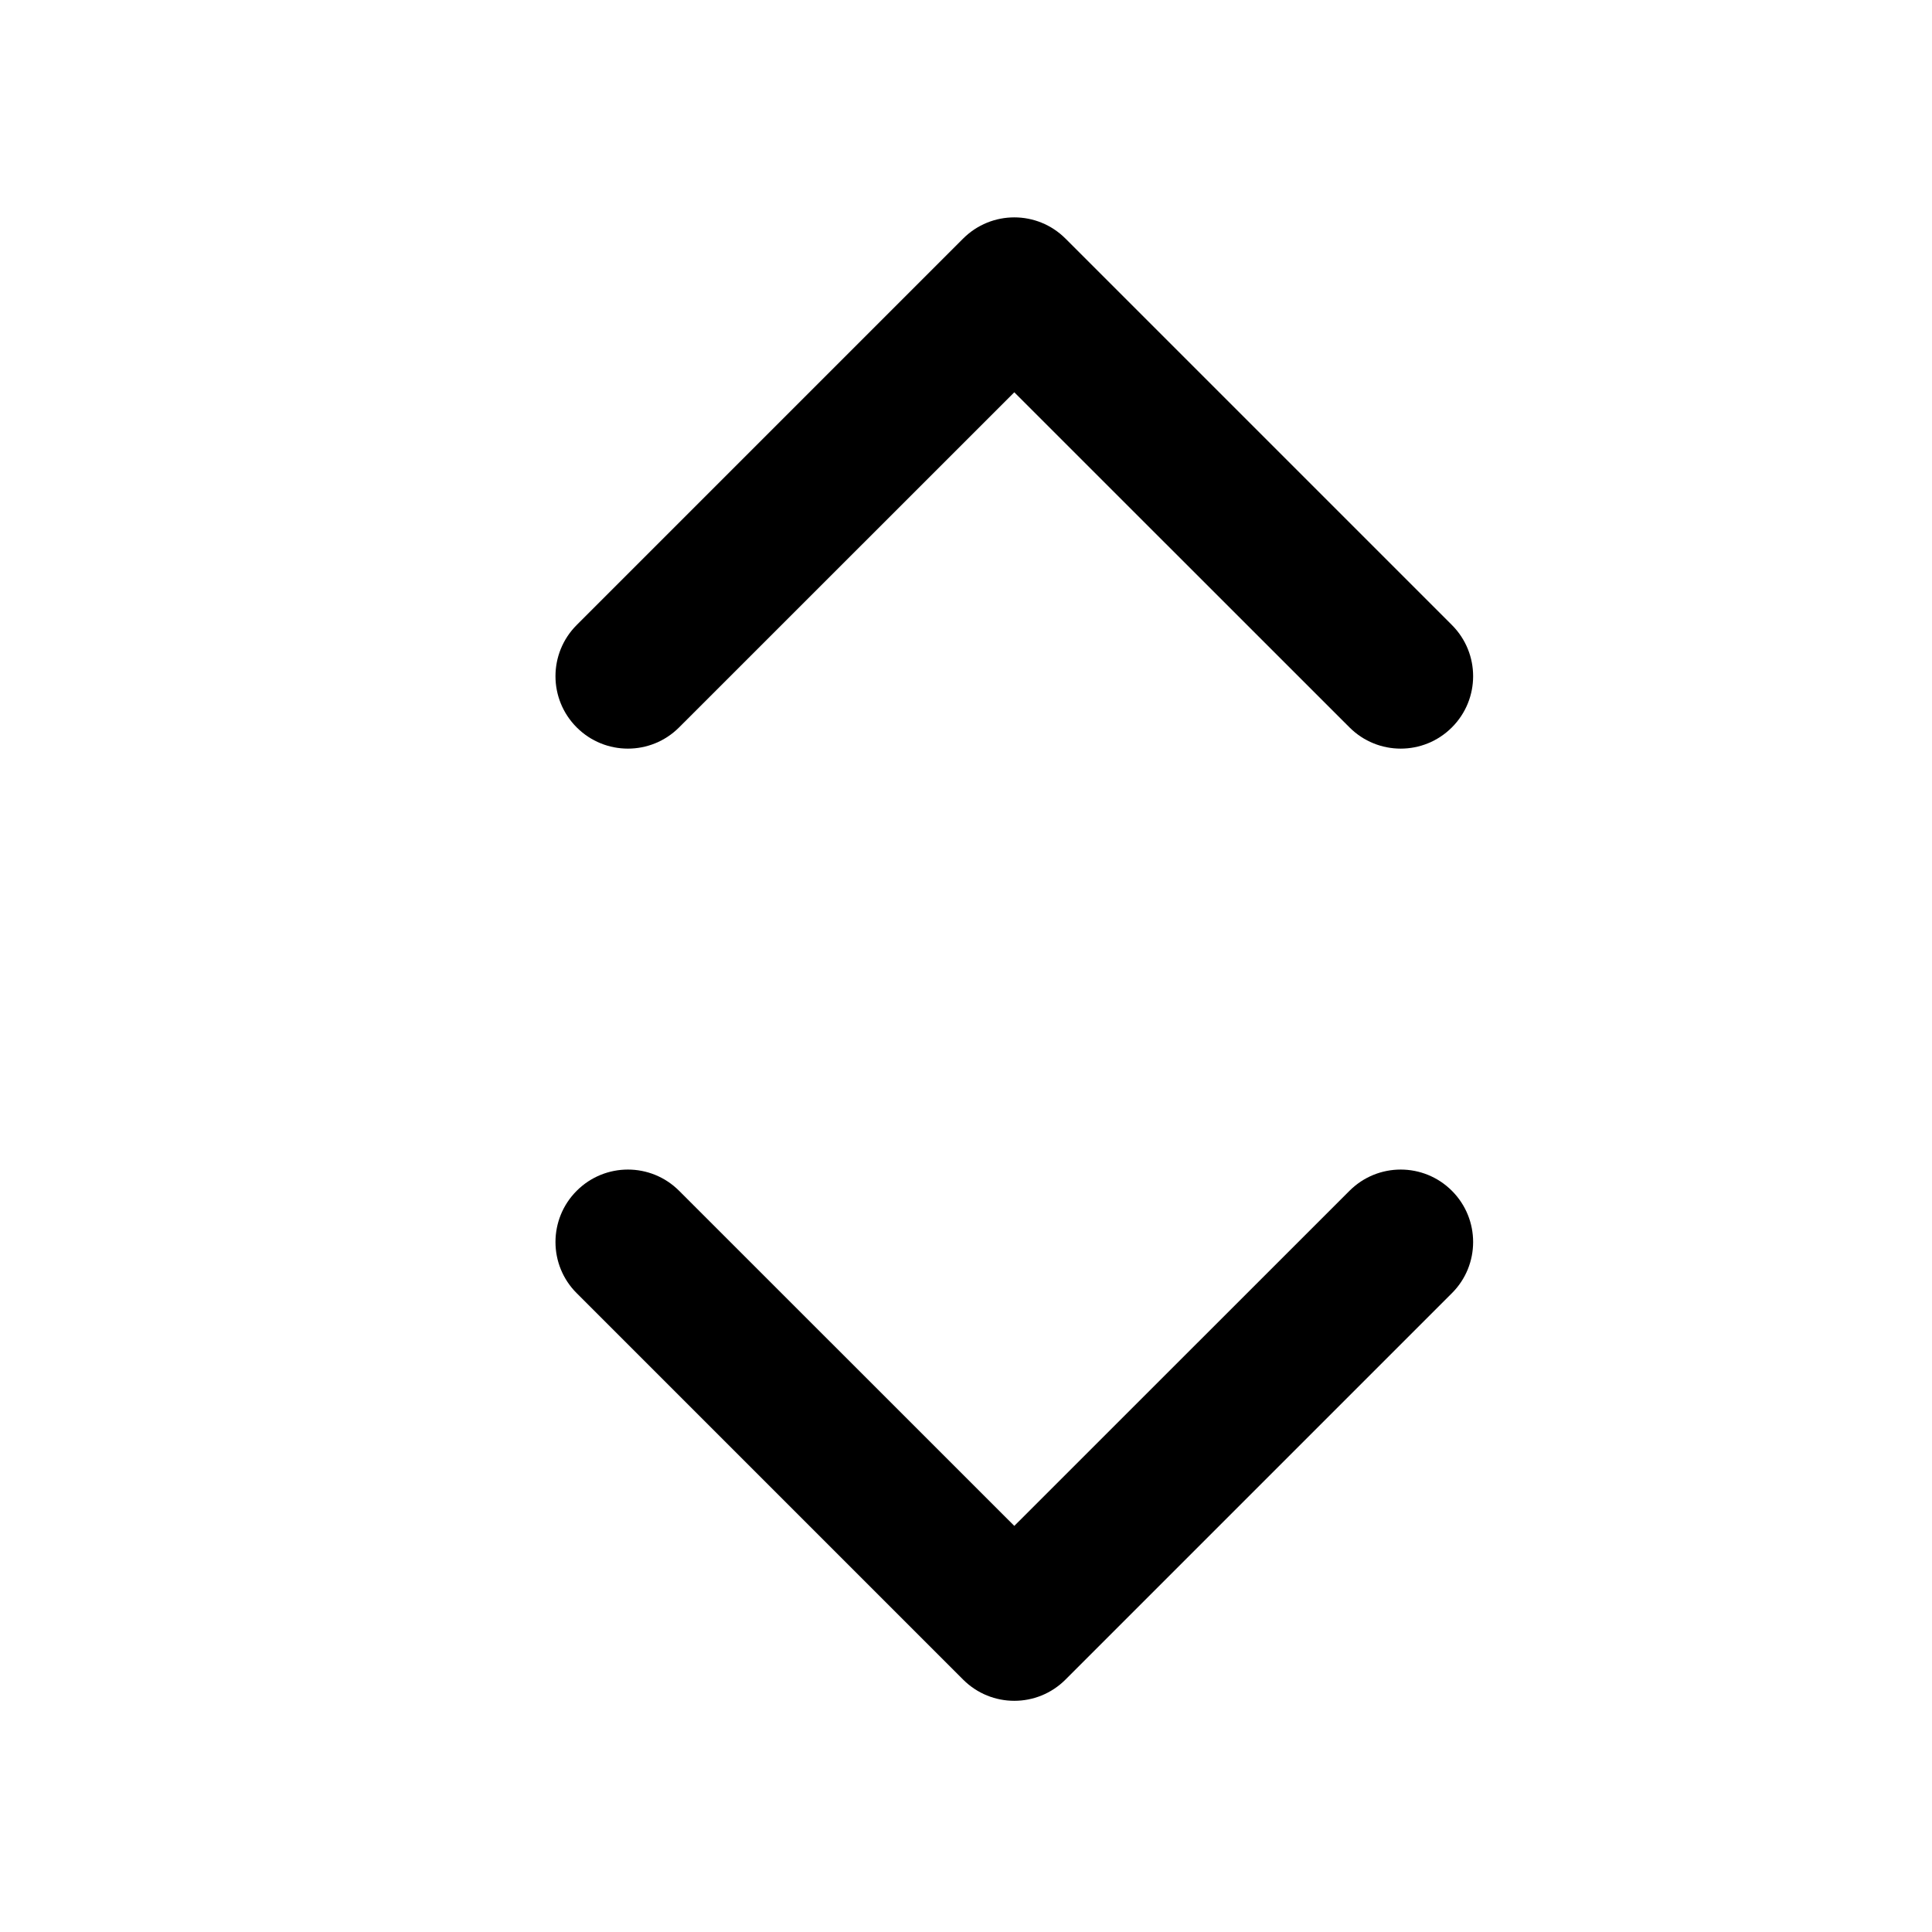
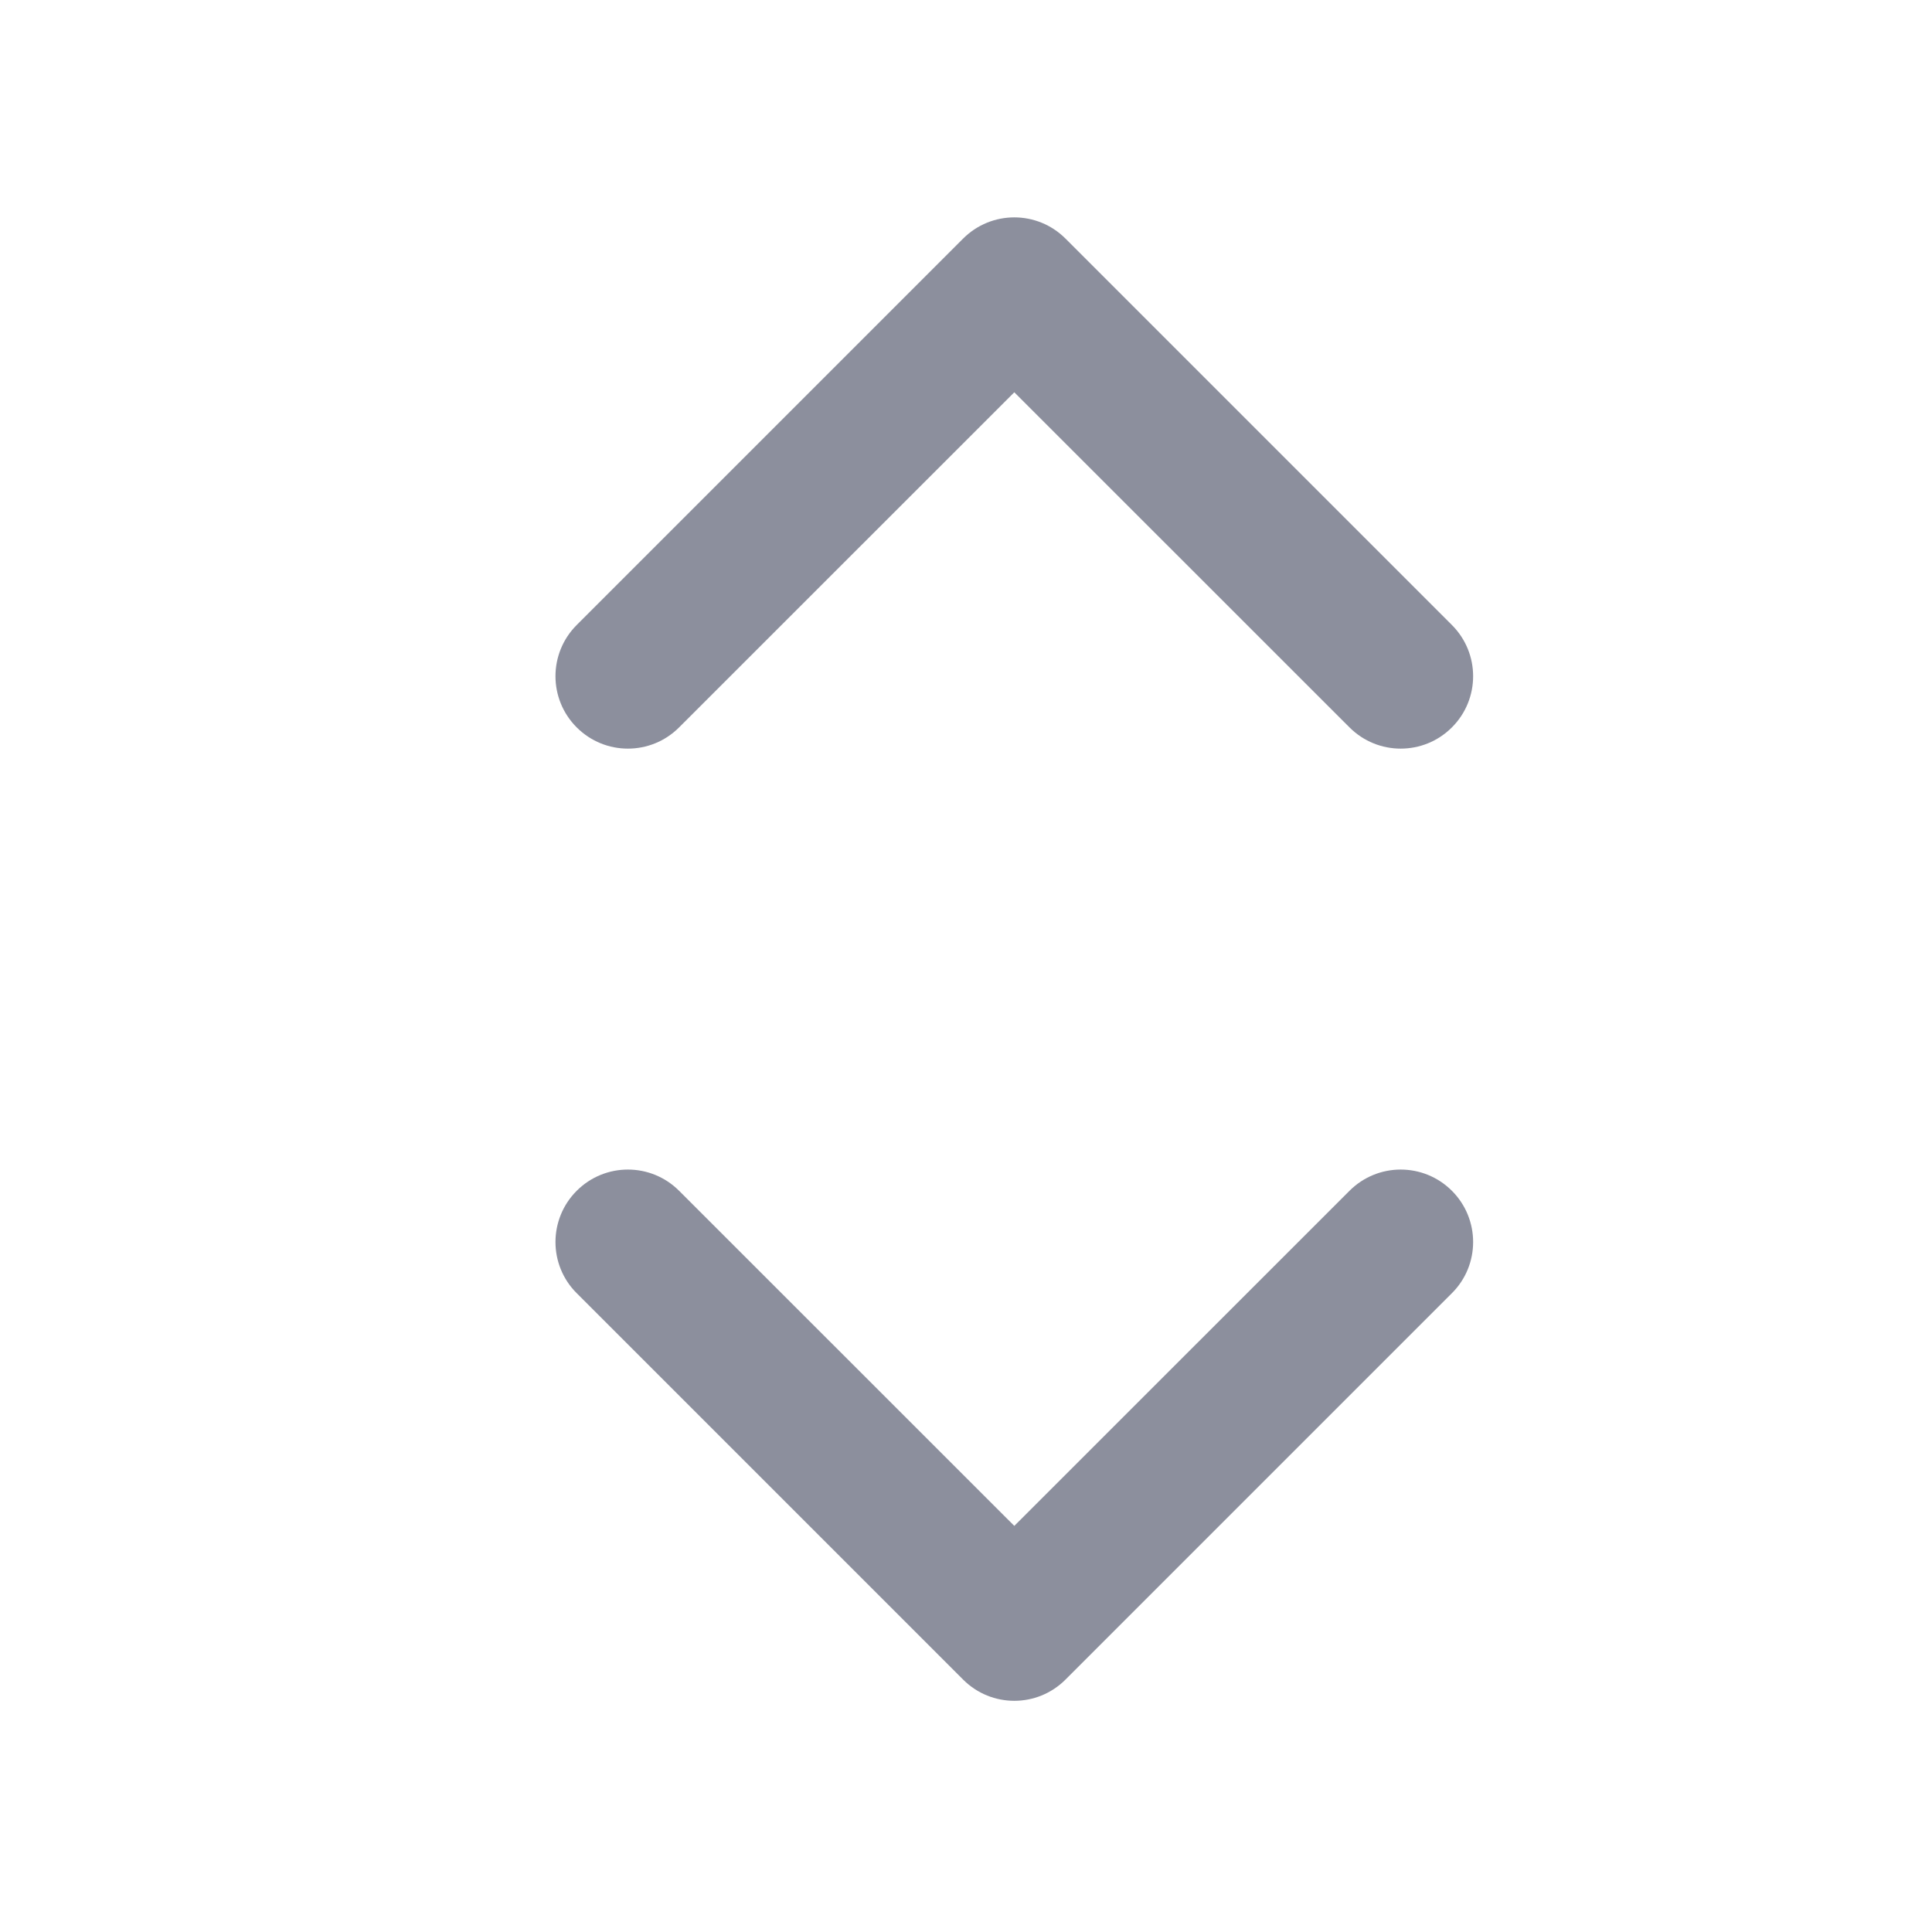
<svg xmlns="http://www.w3.org/2000/svg" width="20" height="20" viewBox="0 0 20 20" fill="none">
-   <path fill-rule="evenodd" clip-rule="evenodd" d="M13.97 7.53C14.263 7.823 14.737 7.823 15.03 7.53C15.323 7.237 15.323 6.763 15.03 6.47L11.03 2.47C10.737 2.177 10.263 2.177 9.97 2.47L5.97 6.47C5.677 6.763 5.677 7.237 5.97 7.53C6.263 7.823 6.737 7.823 7.03 7.53L10.5 4.061L13.97 7.53ZM15.03 13.387C15.323 13.095 15.323 12.62 15.03 12.327C14.737 12.034 14.263 12.034 13.97 12.327L10.5 15.796L7.03 12.327C6.737 12.034 6.263 12.034 5.97 12.327C5.677 12.62 5.677 13.095 5.97 13.387L9.97 17.387C10.263 17.68 10.737 17.68 11.03 17.387L15.03 13.387Z" fill="currentColor" />
+   <path fill-rule="evenodd" clip-rule="evenodd" d="M13.97 7.53C14.263 7.823 14.737 7.823 15.03 7.53C15.323 7.237 15.323 6.763 15.03 6.47L11.03 2.47C10.737 2.177 10.263 2.177 9.97 2.47L5.97 6.47C5.677 6.763 5.677 7.237 5.97 7.53C6.263 7.823 6.737 7.823 7.03 7.53L10.5 4.061L13.97 7.53ZM15.03 13.387C15.323 13.095 15.323 12.62 15.03 12.327C14.737 12.034 14.263 12.034 13.97 12.327L10.5 15.796L7.03 12.327C6.737 12.034 6.263 12.034 5.97 12.327C5.677 12.62 5.677 13.095 5.97 13.387L9.97 17.387C10.263 17.68 10.737 17.68 11.03 17.387L15.03 13.387Z" fill="#8c8f9d" />
</svg>
